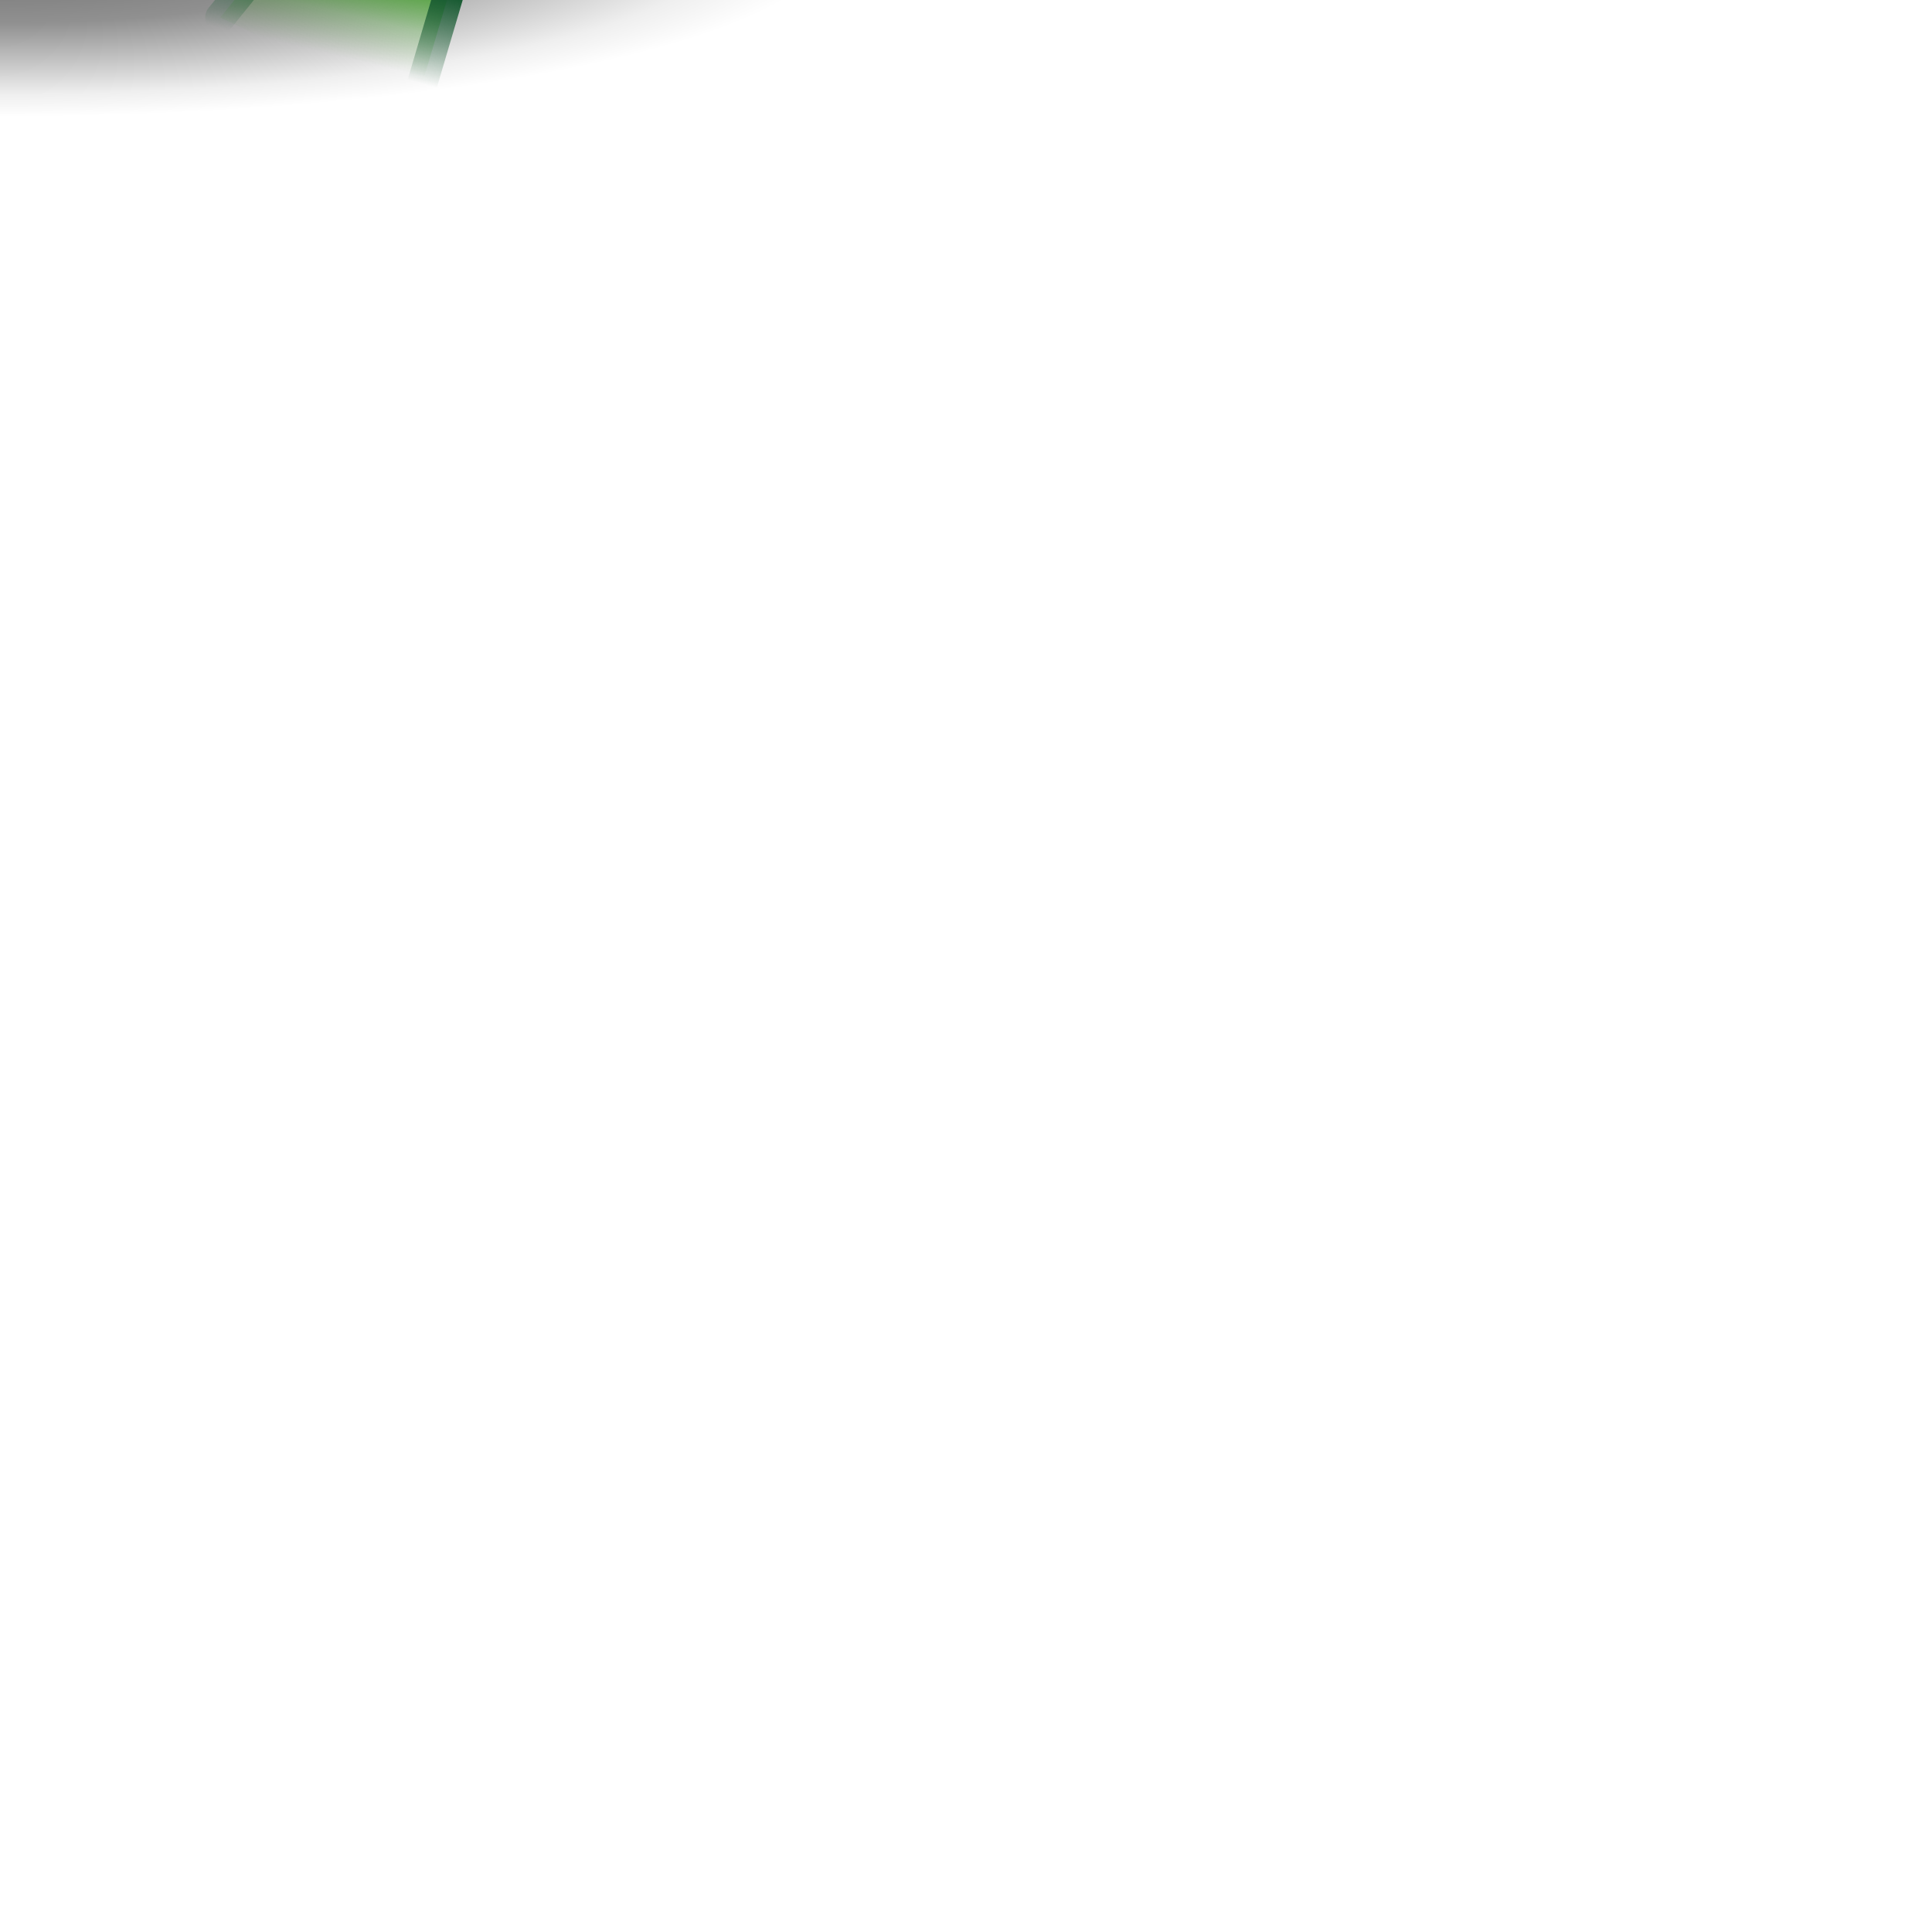
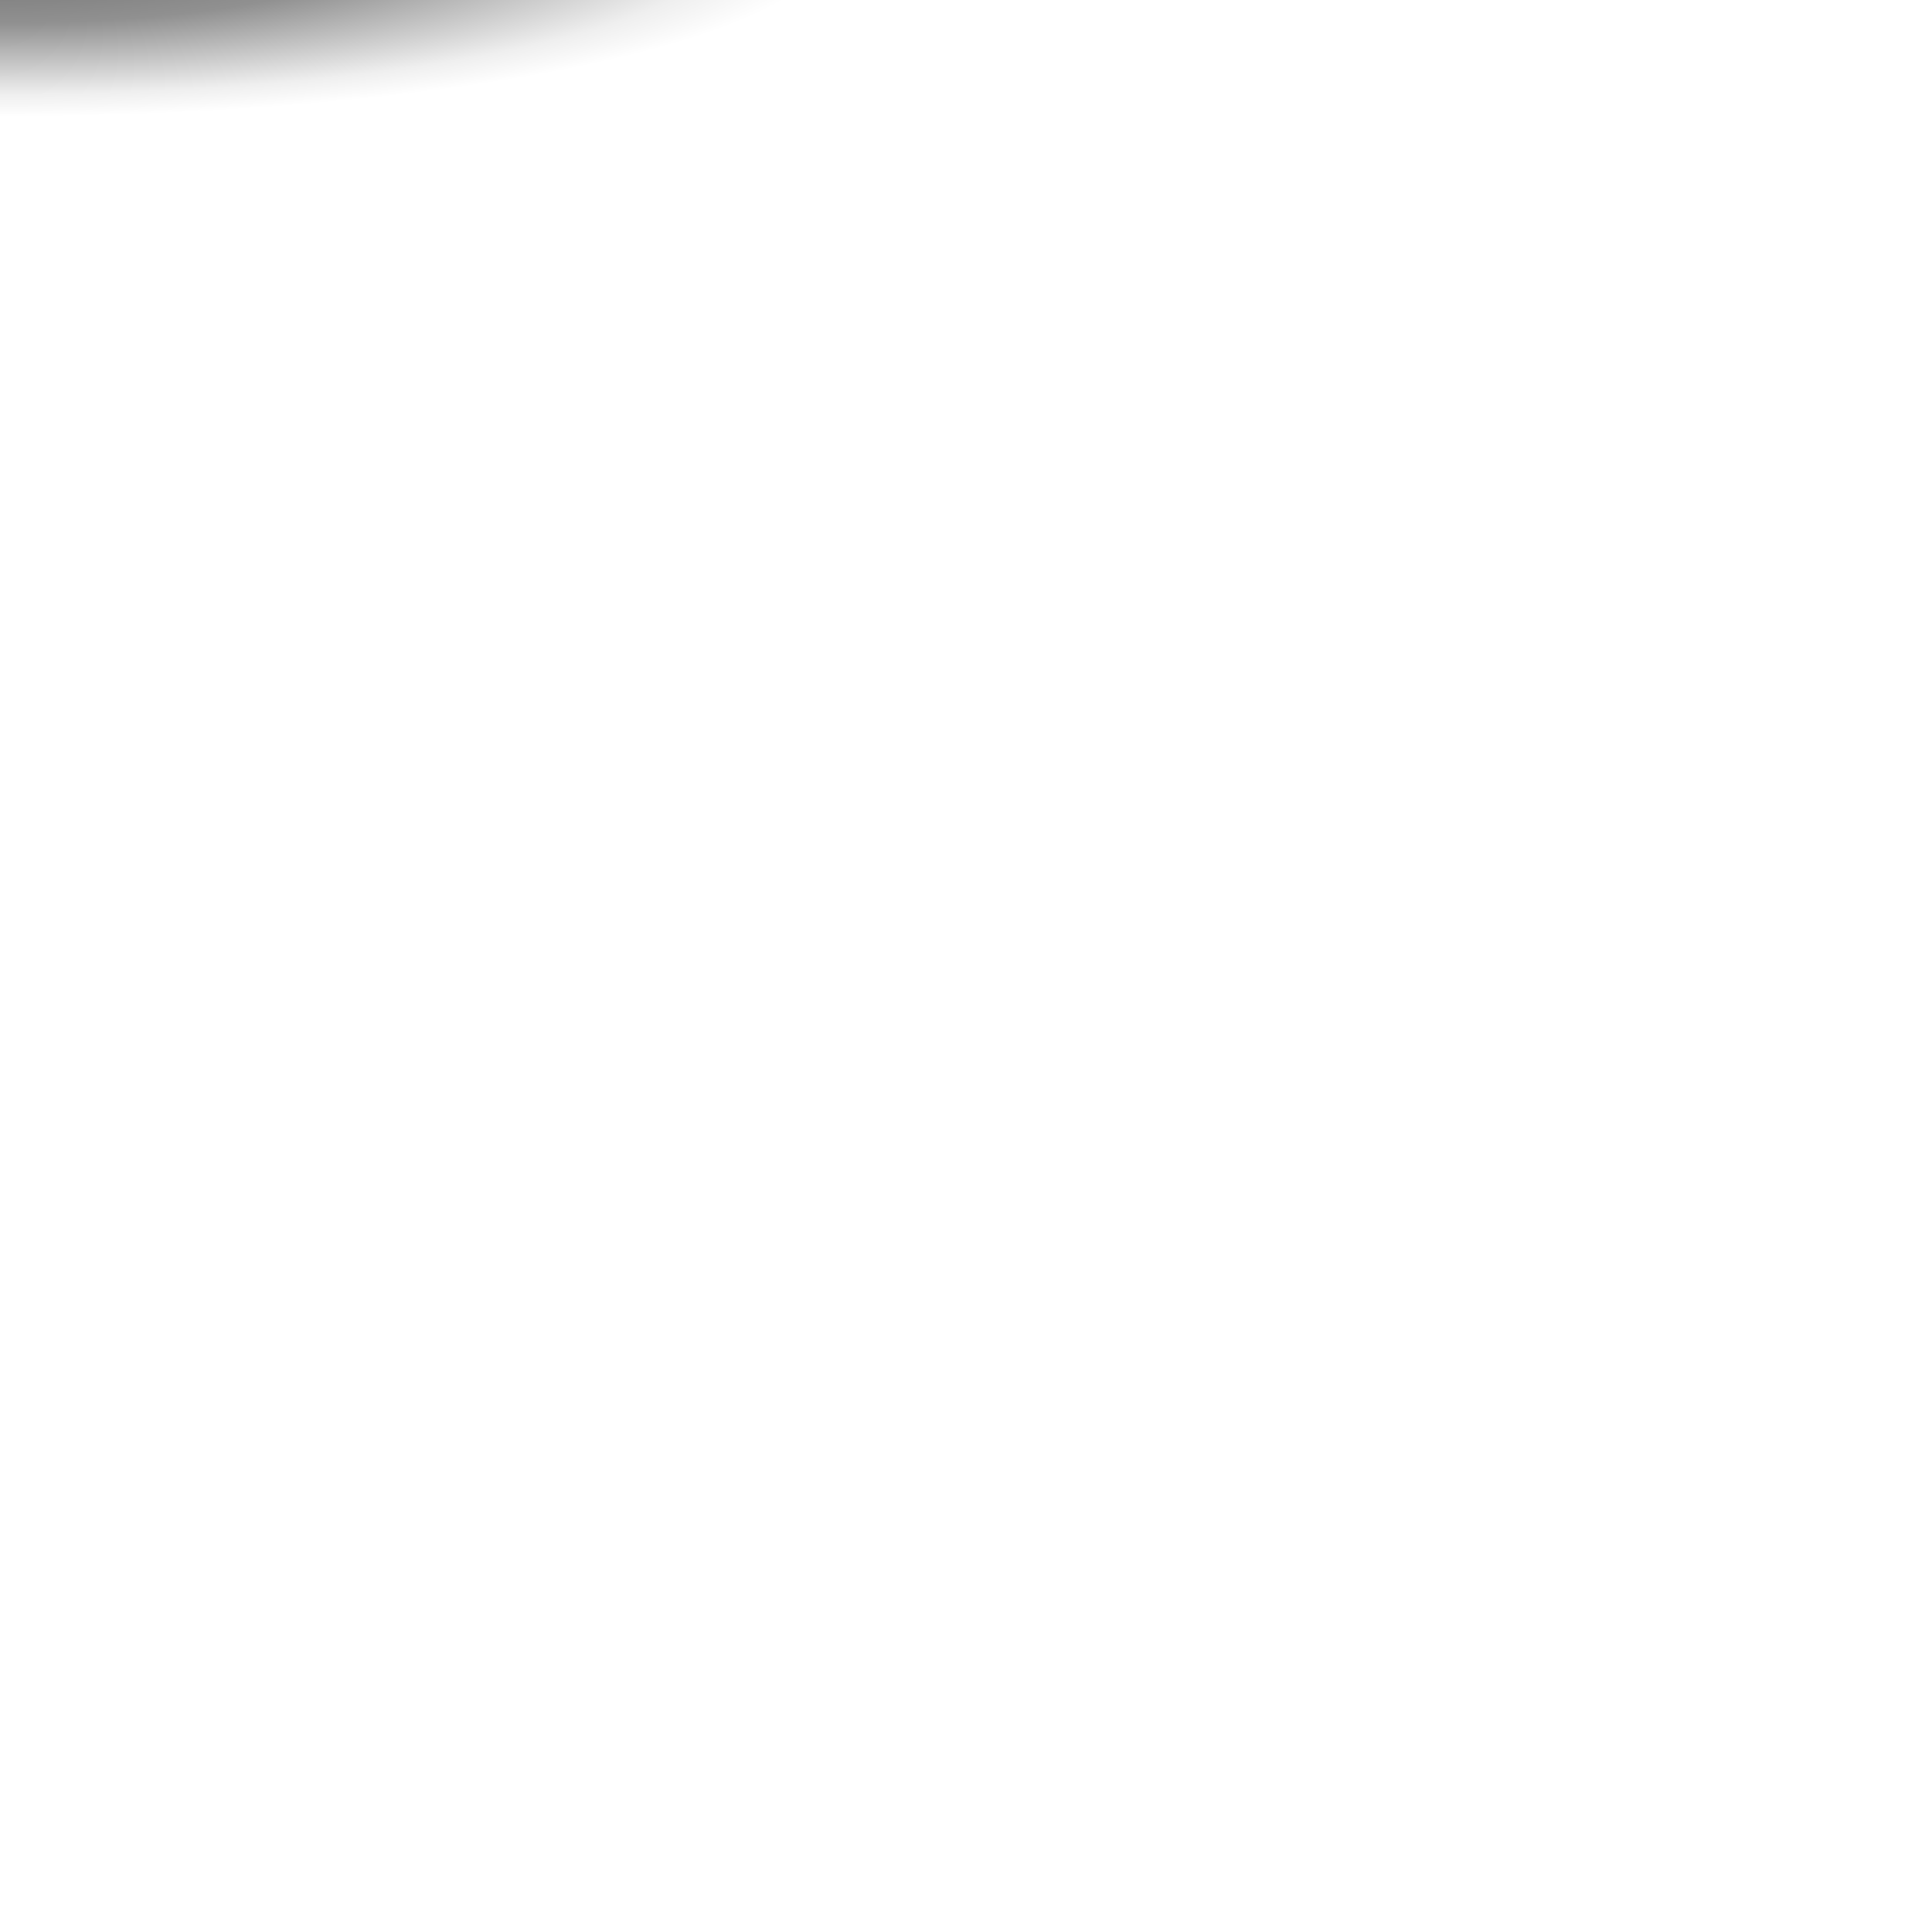
<svg xmlns="http://www.w3.org/2000/svg" xmlns:xlink="http://www.w3.org/1999/xlink" width="64" height="64" viewBox="0 0 16.933 16.933" version="1.1" id="svg8">
  <defs id="defs2">
    <linearGradient id="linearGradient871">
      <stop style="stop-color:#208b00;stop-opacity:1" offset="0" id="stop863" />
      <stop id="stop865" offset="0.586" style="stop-color:#4ace03;stop-opacity:1" />
      <stop style="stop-color:#72f921;stop-opacity:1" offset="1" id="stop869" />
    </linearGradient>
    <linearGradient id="linearGradient984">
      <stop id="stop978" offset="0" style="stop-color:#106000;stop-opacity:1" />
      <stop style="stop-color:#208b00;stop-opacity:1" offset="0.586" id="stop994" />
      <stop style="stop-color:#20ab00;stop-opacity:0.215" offset="0.854" id="stop980" />
      <stop id="stop982" offset="1" style="stop-color:#208b00;stop-opacity:0" />
    </linearGradient>
    <linearGradient id="linearGradient916">
      <stop style="stop-color:#175a31;stop-opacity:1;" offset="0" id="stop912" />
      <stop style="stop-color:#175a31;stop-opacity:0;" offset="1" id="stop914" />
    </linearGradient>
-     <linearGradient xlink:href="#linearGradient984" id="linearGradient1004" gradientUnits="userSpaceOnUse" gradientTransform="matrix(-1.738683,0.6768406,0.6768406,1.738683,-18.20853,-17.47629)" x1="-5.226" y1="9.716" x2="-4.792" y2="11.621" />
-     <linearGradient xlink:href="#linearGradient916" id="linearGradient1006" gradientUnits="userSpaceOnUse" gradientTransform="matrix(-1.738683,0.6768406,0.6768406,1.738683,-18.20853,-17.47629)" x1="-5.267" y1="10.194" x2="-4.989" y2="11.698" />
-     <linearGradient xlink:href="#linearGradient984" id="linearGradient1036" gradientUnits="userSpaceOnUse" gradientTransform="matrix(1.671058,0.829878,-0.829878,1.671058,18.61635,-16.07212)" x1="-5.226" y1="9.716" x2="-4.792" y2="11.621" />
-     <linearGradient xlink:href="#linearGradient916" id="linearGradient1038" gradientUnits="userSpaceOnUse" gradientTransform="matrix(1.671058,0.829878,-0.829878,1.671058,18.61635,-16.07212)" x1="-5.107" y1="11.09" x2="-4.989" y2="11.698" />
    <linearGradient y2="11.621" x2="-4.792" y1="9.716" x1="-5.226" gradientTransform="matrix(1.805008,0.4723122,-0.4723122,1.805008,13.41226,-19.21381)" gradientUnits="userSpaceOnUse" id="linearGradient853" xlink:href="#linearGradient984" />
    <linearGradient y2="11.698" x2="-4.989" y1="10.643" x1="-5.23" gradientTransform="matrix(1.805008,0.4723122,-0.4723122,1.805008,13.41226,-19.21381)" gradientUnits="userSpaceOnUse" id="linearGradient855" xlink:href="#linearGradient916" />
    <linearGradient y2="11.965" x2="-4.826" y1="9.83" x1="-5.197" gradientTransform="matrix(0.3707518,-0.7116931,0.7116931,0.3707518,-2.743829,-1.650638)" gradientUnits="userSpaceOnUse" id="linearGradient892" xlink:href="#linearGradient871" />
    <linearGradient y2="11.967" x2="-4.799" y1="11.301" x1="-5.175" gradientTransform="matrix(1.126843,0.6438014,-0.6438014,1.126843,16.8769,-0.9967697)" gradientUnits="userSpaceOnUse" id="linearGradient894" xlink:href="#linearGradient916" />
-     <linearGradient y2="11.621" x2="-4.792" y1="9.716" x1="-5.226" gradientTransform="matrix(-1.456937,0.5671614,0.5671614,1.456937,-16.86292,-13.95101)" gradientUnits="userSpaceOnUse" id="linearGradient992" xlink:href="#linearGradient984" />
-     <linearGradient y2="11.698" x2="-4.989" y1="11.09" x1="-5.107" gradientTransform="matrix(-1.456937,0.5671614,0.5671614,1.456937,-16.86292,-13.95101)" gradientUnits="userSpaceOnUse" id="linearGradient994" xlink:href="#linearGradient916" />
-     <linearGradient y2="11.621" x2="-4.792" y1="9.716" x1="-5.226" gradientTransform="matrix(1.169898,0.5809931,-0.5809931,1.169898,15.65603,-10.23879)" gradientUnits="userSpaceOnUse" id="linearGradient996" xlink:href="#linearGradient984" />
-     <linearGradient y2="11.698" x2="-4.989" y1="11.09" x1="-5.107" gradientTransform="matrix(1.169898,0.5809931,-0.5809931,1.169898,15.65603,-10.23879)" gradientUnits="userSpaceOnUse" id="linearGradient998" xlink:href="#linearGradient916" />
-     <linearGradient y2="11.621" x2="-4.792" y1="9.716" x1="-5.226" gradientTransform="matrix(1.845968,0.271169,-0.271169,1.845968,12.0803,-20.46837)" gradientUnits="userSpaceOnUse" id="linearGradient1002" xlink:href="#linearGradient984" />
-     <linearGradient y2="11.698" x2="-4.989" y1="11.09" x1="-5.107" gradientTransform="matrix(1.845968,0.271169,-0.271169,1.845968,12.0803,-20.46837)" gradientUnits="userSpaceOnUse" id="linearGradient1005" xlink:href="#linearGradient916" />
    <linearGradient y2="11.965" x2="-4.826" y1="10.241" x1="-5.179" gradientTransform="matrix(0.6015133,0.5311739,-0.5311739,0.6015133,17.28674,12.32558)" gradientUnits="userSpaceOnUse" id="linearGradient1013" xlink:href="#linearGradient871" />
    <radialGradient gradientTransform="matrix(0.6694023,0.6507692,-0.6560941,0.6748799,14.15757,9.873232)" gradientUnits="userSpaceOnUse" r="0.993" fy="13.892" fx="-1.754" cy="13.892" cx="-1.754" id="radialGradient1026" xlink:href="#linearGradient1024" />
    <linearGradient id="linearGradient1024">
      <stop id="stop1020" offset="0" style="stop-color:#fff1ec;stop-opacity:1" />
      <stop style="stop-color:#f74103;stop-opacity:1;" offset="0.158" id="stop1028" />
      <stop id="stop1022" offset="1" style="stop-color:#b22222;stop-opacity:1" />
    </linearGradient>
-     <linearGradient y2="11.967" x2="-4.799" y1="11.301" x1="-5.175" gradientTransform="matrix(-0.9172153,0.9181352,0.9181352,0.9172153,-5.993197,13.22919)" gradientUnits="userSpaceOnUse" id="linearGradient1037" xlink:href="#linearGradient916" />
+     <linearGradient y2="12.528" x2="-4.403" y1="11.301" x1="-5.175" gradientTransform="matrix(-0.9172153,0.9181352,0.9181352,0.9172153,-5.993197,13.22919)" gradientUnits="userSpaceOnUse" id="linearGradient1037" xlink:href="#linearGradient916" />
    <radialGradient xlink:href="#linearGradient1054" id="radialGradient1056" cx="8.649" cy="16.352" fx="8.649" fy="16.352" r="6.443" gradientTransform="matrix(1.137603,0,0,0.2403558,-9.861678,-4.455364)" gradientUnits="userSpaceOnUse" />
    <linearGradient id="linearGradient1054">
      <stop style="stop-color:#000000;stop-opacity:0.589" offset="0" id="stop1050" />
      <stop id="stop1060" offset="0.471" style="stop-color:#000000;stop-opacity:0.434" />
      <stop id="stop1058" offset="0.874" style="stop-color:#000000;stop-opacity:0.063;" />
      <stop style="stop-color:#000000;stop-opacity:0" offset="1" id="stop1052" />
    </linearGradient>
  </defs>
  <g id="layer1">
    <ellipse style="fill:url(#radialGradient1056);fill-opacity:1;fill-rule:evenodd;stroke:none;stroke-width:0.265;stroke-linecap:round;stroke-linejoin:round;stroke-miterlimit:4;stroke-dasharray:none;stroke-opacity:1" id="path1040" cx="-0.022" cy="-0.525" rx="7.33" ry="1.549" />
-     <path id="path1034" style="fill:url(#linearGradient1036);fill-opacity:1;stroke:url(#linearGradient1038);stroke-width:0.265;stroke-linecap:round;stroke-linejoin:round;stroke-miterlimit:4;stroke-dasharray:none;stroke-opacity:1" d="M 0.075,-1.004 3.407,-6.485 1.899,-0.62" />
-     <path d="m -0.86,-1.524 -2.496,-5.677 1.144,6.301" style="fill:url(#linearGradient1004);fill-opacity:1;stroke:url(#linearGradient1006);stroke-width:0.265;stroke-linecap:round;stroke-linejoin:round;stroke-miterlimit:4;stroke-dasharray:none;stroke-opacity:1" id="path1002" />
    <g transform="matrix(1.424885,0.1912342,-0.1912342,1.424885,-2.028834,-15.99976)" id="g890" style="stroke-width:0.184;stroke-miterlimit:4;stroke-dasharray:none">
      <path id="path857" style="fill:url(#linearGradient892);fill-opacity:1;stroke:#175a31;stroke-width:0.184;stroke-linecap:round;stroke-linejoin:round;stroke-miterlimit:4;stroke-dasharray:none;stroke-opacity:1" d="M 3.919,6.307 C 3.238,6.708 2.836,6.349 2.306,5.641 3.426,5.496 3.619,5.456 3.976,6.189" />
      <path d="m 5.001,4.468 c -1.057,1.282 -1.411,2.905 -1.214,4.903" style="fill:none;fill-opacity:1;stroke:url(#linearGradient894);stroke-width:0.368;stroke-linecap:round;stroke-linejoin:round;stroke-miterlimit:4;stroke-dasharray:none;stroke-opacity:1" id="path873" />
      <g style="stroke:#00bfff;stroke-width:0.184;stroke-miterlimit:4;stroke-dasharray:none" id="g900" transform="translate(8.538048,-7.632318)">
        <path d="m -2.986,10.409 c -0.24,0.018 -0.474,0.221 -0.483,0.705 -9.94e-4,0.053 -0.006,0.092 -0.008,0.14 a 0.632,0.618 82.356 0 0 -0.036,0.008 c -0.023,-0.043 -0.043,-0.076 -0.067,-0.123 -0.571,-1.155 -1.741,0.172 -0.523,0.593 0.052,0.018 0.089,0.035 0.136,0.053 a 0.632,0.618 82.356 0 0 -0.003,0.033 c -0.049,0.009 -0.089,0.019 -0.143,0.026 -1.275,0.186 -0.374,1.709 0.403,0.681 0.027,-0.035 0.048,-0.059 0.074,-0.091 a 0.632,0.618 82.356 0 0 0.045,0.022 c -0.006,0.04 -0.008,0.071 -0.015,0.114 -0.217,1.27 1.509,0.884 0.771,-0.173 -0.025,-0.035 -0.04,-0.063 -0.062,-0.096 a 0.632,0.618 82.356 0 0 0.032,-0.039 c 0.036,0.018 0.066,0.03 0.105,0.05 1.141,0.599 1.307,-1.162 0.074,-0.787 -0.05,0.015 -0.088,0.023 -0.134,0.035 a 0.632,0.618 82.356 0 0 -0.019,-0.032 c 0.033,-0.034 0.059,-0.064 0.096,-0.1 0.576,-0.563 0.158,-1.048 -0.242,-1.018 z" style="opacity:1;vector-effect:none;fill:#93e3ff;fill-opacity:1;fill-rule:evenodd;stroke:#00bfff;stroke-width:0.184;stroke-linecap:round;stroke-linejoin:round;stroke-miterlimit:4;stroke-dasharray:none;stroke-dashoffset:0;stroke-opacity:1" id="path1094" />
        <circle style="fill:#ffa500;fill-opacity:1;fill-rule:evenodd;stroke:#ffff00;stroke-width:0.184;stroke-linecap:round;stroke-linejoin:round;stroke-miterlimit:4;stroke-dasharray:none;stroke-opacity:1" id="circle898" cx="-3.364" cy="11.876" r="0.428" />
      </g>
    </g>
-     <path d="m -3.203,0.919 -4.238,-4.484 3.295,1.376 -1.308,-4.026 4.33,4.762 0.786,-6.074 1.371,6.179 4.655,-5.177 -2.184,4.701 4.065,-1.743 -3.102,3.01" style="fill:url(#linearGradient853);fill-opacity:1;stroke:url(#linearGradient855);stroke-width:0.265;stroke-linecap:round;stroke-linejoin:round;stroke-miterlimit:4;stroke-dasharray:none;stroke-opacity:1" id="path851" />
-     <path d="m 1.931,0.153 3.057,-3.778 -1.359,4.601" style="fill:url(#linearGradient996);fill-opacity:1;stroke:url(#linearGradient998);stroke-width:0.265;stroke-linecap:round;stroke-linejoin:round;stroke-miterlimit:4;stroke-dasharray:none;stroke-opacity:1" id="path988" />
-     <path id="path990" style="fill:url(#linearGradient992);fill-opacity:1;stroke:url(#linearGradient994);stroke-width:0.265;stroke-linecap:round;stroke-linejoin:round;stroke-miterlimit:4;stroke-dasharray:none;stroke-opacity:1" d="M -1.653,0.247 -5.206,-4.039 -3.017,0.879" />
-     <path id="path1000" style="fill:url(#linearGradient1002);fill-opacity:1;stroke:url(#linearGradient1005);stroke-width:0.265;stroke-linecap:round;stroke-linejoin:round;stroke-miterlimit:4;stroke-dasharray:none;stroke-opacity:1" d="M -0.947,0.316 1.6,-4.938 1.327,0.218" />
+     <g id="path851">
+       <path style="color:#000000;fill:url(#linearGradient853);stroke-width:0.265;stroke-linecap:round;stroke-linejoin:round;-inkscape-stroke:none" d="m -3.203,0.919 c -1.199,-1.526 -1.705,-3.39 -4.238,-4.484 1.098,0.231 2.197,0.258 3.295,1.376 -0.113,-1.364 -0.743,-2.692 -1.308,-4.026 1.568,0.949 3.032,2.433 4.33,4.762 0.524,-2.025 0.707,-4.049 0.786,-6.074 0.776,2.06 1.283,4.119 1.371,6.179 1.172,-2.244 2.794,-3.874 4.655,-5.177 -0.731,1.566 -2.086,2.804 -2.184,4.701 1.334,-1.722 3.012,-1.676 4.065,-1.743 -0.976,0.431 -2.351,0.749 -3.102,3.01" id="path4829" />
+       <path style="color:#000000;fill:url(#linearGradient855);stroke-linecap:round;stroke-linejoin:round;-inkscape-stroke:none" d="m -0.359,-7.656 a 0.132,0.132 0 0 0 -0.111,0.125 c -0.075,1.914 -0.28,3.822 -0.74,5.729 -1.259,-2.153 -2.662,-3.61 -4.174,-4.525 a 0.132,0.132 0 0 0 -0.191,0.166 c 0.523,1.234 1.028,2.453 1.199,3.68 -1.024,-0.858 -2.058,-1.007 -3.037,-1.213 a 0.132,0.132 0 0 0 -0.08,0.252 c 2.489,1.074 2.967,2.891 4.188,4.443 a 0.132,0.132 0 0 0 0.186,0.023 0.132,0.132 0 0 0 0.021,-0.186 C -4.151,-0.5 -4.769,-2.138 -6.707,-3.271 c 0.833,0.156 1.648,0.342 2.467,1.176 a 0.132,0.132 0 0 0 0.227,-0.104 c -0.103,-1.246 -0.665,-2.44 -1.176,-3.629 1.418,0.941 2.756,2.299 3.949,4.439 a 0.132,0.132 0 0 0 0.244,-0.031 c 0.474,-1.832 0.618,-3.66 0.711,-5.484 0.653,1.857 1.109,3.712 1.188,5.562 a 0.132,0.132 0 0 0 0.248,0.055 C 2.173,-3.245 3.578,-4.676 5.152,-5.887 4.414,-4.645 3.458,-3.481 3.373,-1.83 a 0.132,0.132 0 0 0 0.236,0.088 C 4.651,-3.088 5.826,-3.264 6.824,-3.338 5.944,-2.954 4.948,-2.421 4.342,-0.598 A 0.132,0.132 0 0 0 4.426,-0.432 0.132,0.132 0 0 0 4.594,-0.516 c 0.737,-2.219 2.034,-2.49 3.029,-2.93 a 0.132,0.132 0 0 0 -0.062,-0.254 C 6.616,-3.639 5.095,-3.595 3.797,-2.277 4.081,-3.841 5.134,-5.023 5.809,-6.469 A 0.132,0.132 0 0 0 5.613,-6.633 c -1.783,1.249 -3.327,2.838 -4.494,4.938 C 0.992,-3.658 0.522,-5.617 -0.215,-7.572 A 0.132,0.132 0 0 0 -0.359,-7.656 Z" id="path4831" />
+     </g>
    <g transform="matrix(1.424885,0.1912342,-0.1912342,1.424885,-10.76359,-34.01575)" id="g1035" style="stroke-width:0.184;stroke-miterlimit:4;stroke-dasharray:none">
-       <path d="m 6.911,17.083 c 1.231,-0.655 2.12,0.716 2.457,2.695" style="fill:none;fill-opacity:1;stroke:url(#linearGradient1037);stroke-width:0.368;stroke-linecap:round;stroke-linejoin:round;stroke-miterlimit:4;stroke-dasharray:none;stroke-opacity:1" id="path1007" />
+       <path style="color:#000000;fill:url(#linearGradient1037);stroke-linecap:round;stroke-linejoin:round;-inkscape-stroke:none" d="m 7.812,16.771 c -0.309,-0.08 -0.649,-0.032 -0.988,0.148 -0.09,0.048 -0.125,0.16 -0.076,0.25 0.048,0.089 0.158,0.123 0.248,0.076 0.276,-0.147 0.51,-0.172 0.725,-0.117 0.215,0.055 0.42,0.199 0.611,0.432 0.383,0.466 0.934,2.296 1.099,3.266 0.017,0.1 0.113,0.168 0.213,0.15 0.1,-0.017 0.168,-0.113 0.15,-0.213 C 9.623,19.755 9.068,17.877 8.615,17.326 8.389,17.051 8.121,16.851 7.812,16.771 Z" id="path1007" />
      <path id="path1011" style="fill:url(#linearGradient1013);fill-opacity:1;stroke:#175a31;stroke-width:0.184;stroke-linecap:round;stroke-linejoin:round;stroke-miterlimit:4;stroke-dasharray:none;stroke-opacity:1" d="m 7.959,16.876 c -0.177,-1.056 0.396,-1.386 0.817,-1.132 0.33,0.435 0.115,0.666 -0.715,1.217" />
      <circle style="opacity:1;vector-effect:none;fill:url(#radialGradient1026);fill-opacity:1;fill-rule:evenodd;stroke:#9b341d;stroke-width:0.184;stroke-linecap:round;stroke-linejoin:round;stroke-miterlimit:4;stroke-dasharray:none;stroke-dashoffset:0;stroke-opacity:1" id="path1015" cx="4.097" cy="18.423" r="0.688" transform="rotate(-7.644009)" />
    </g>
  </g>
</svg>
